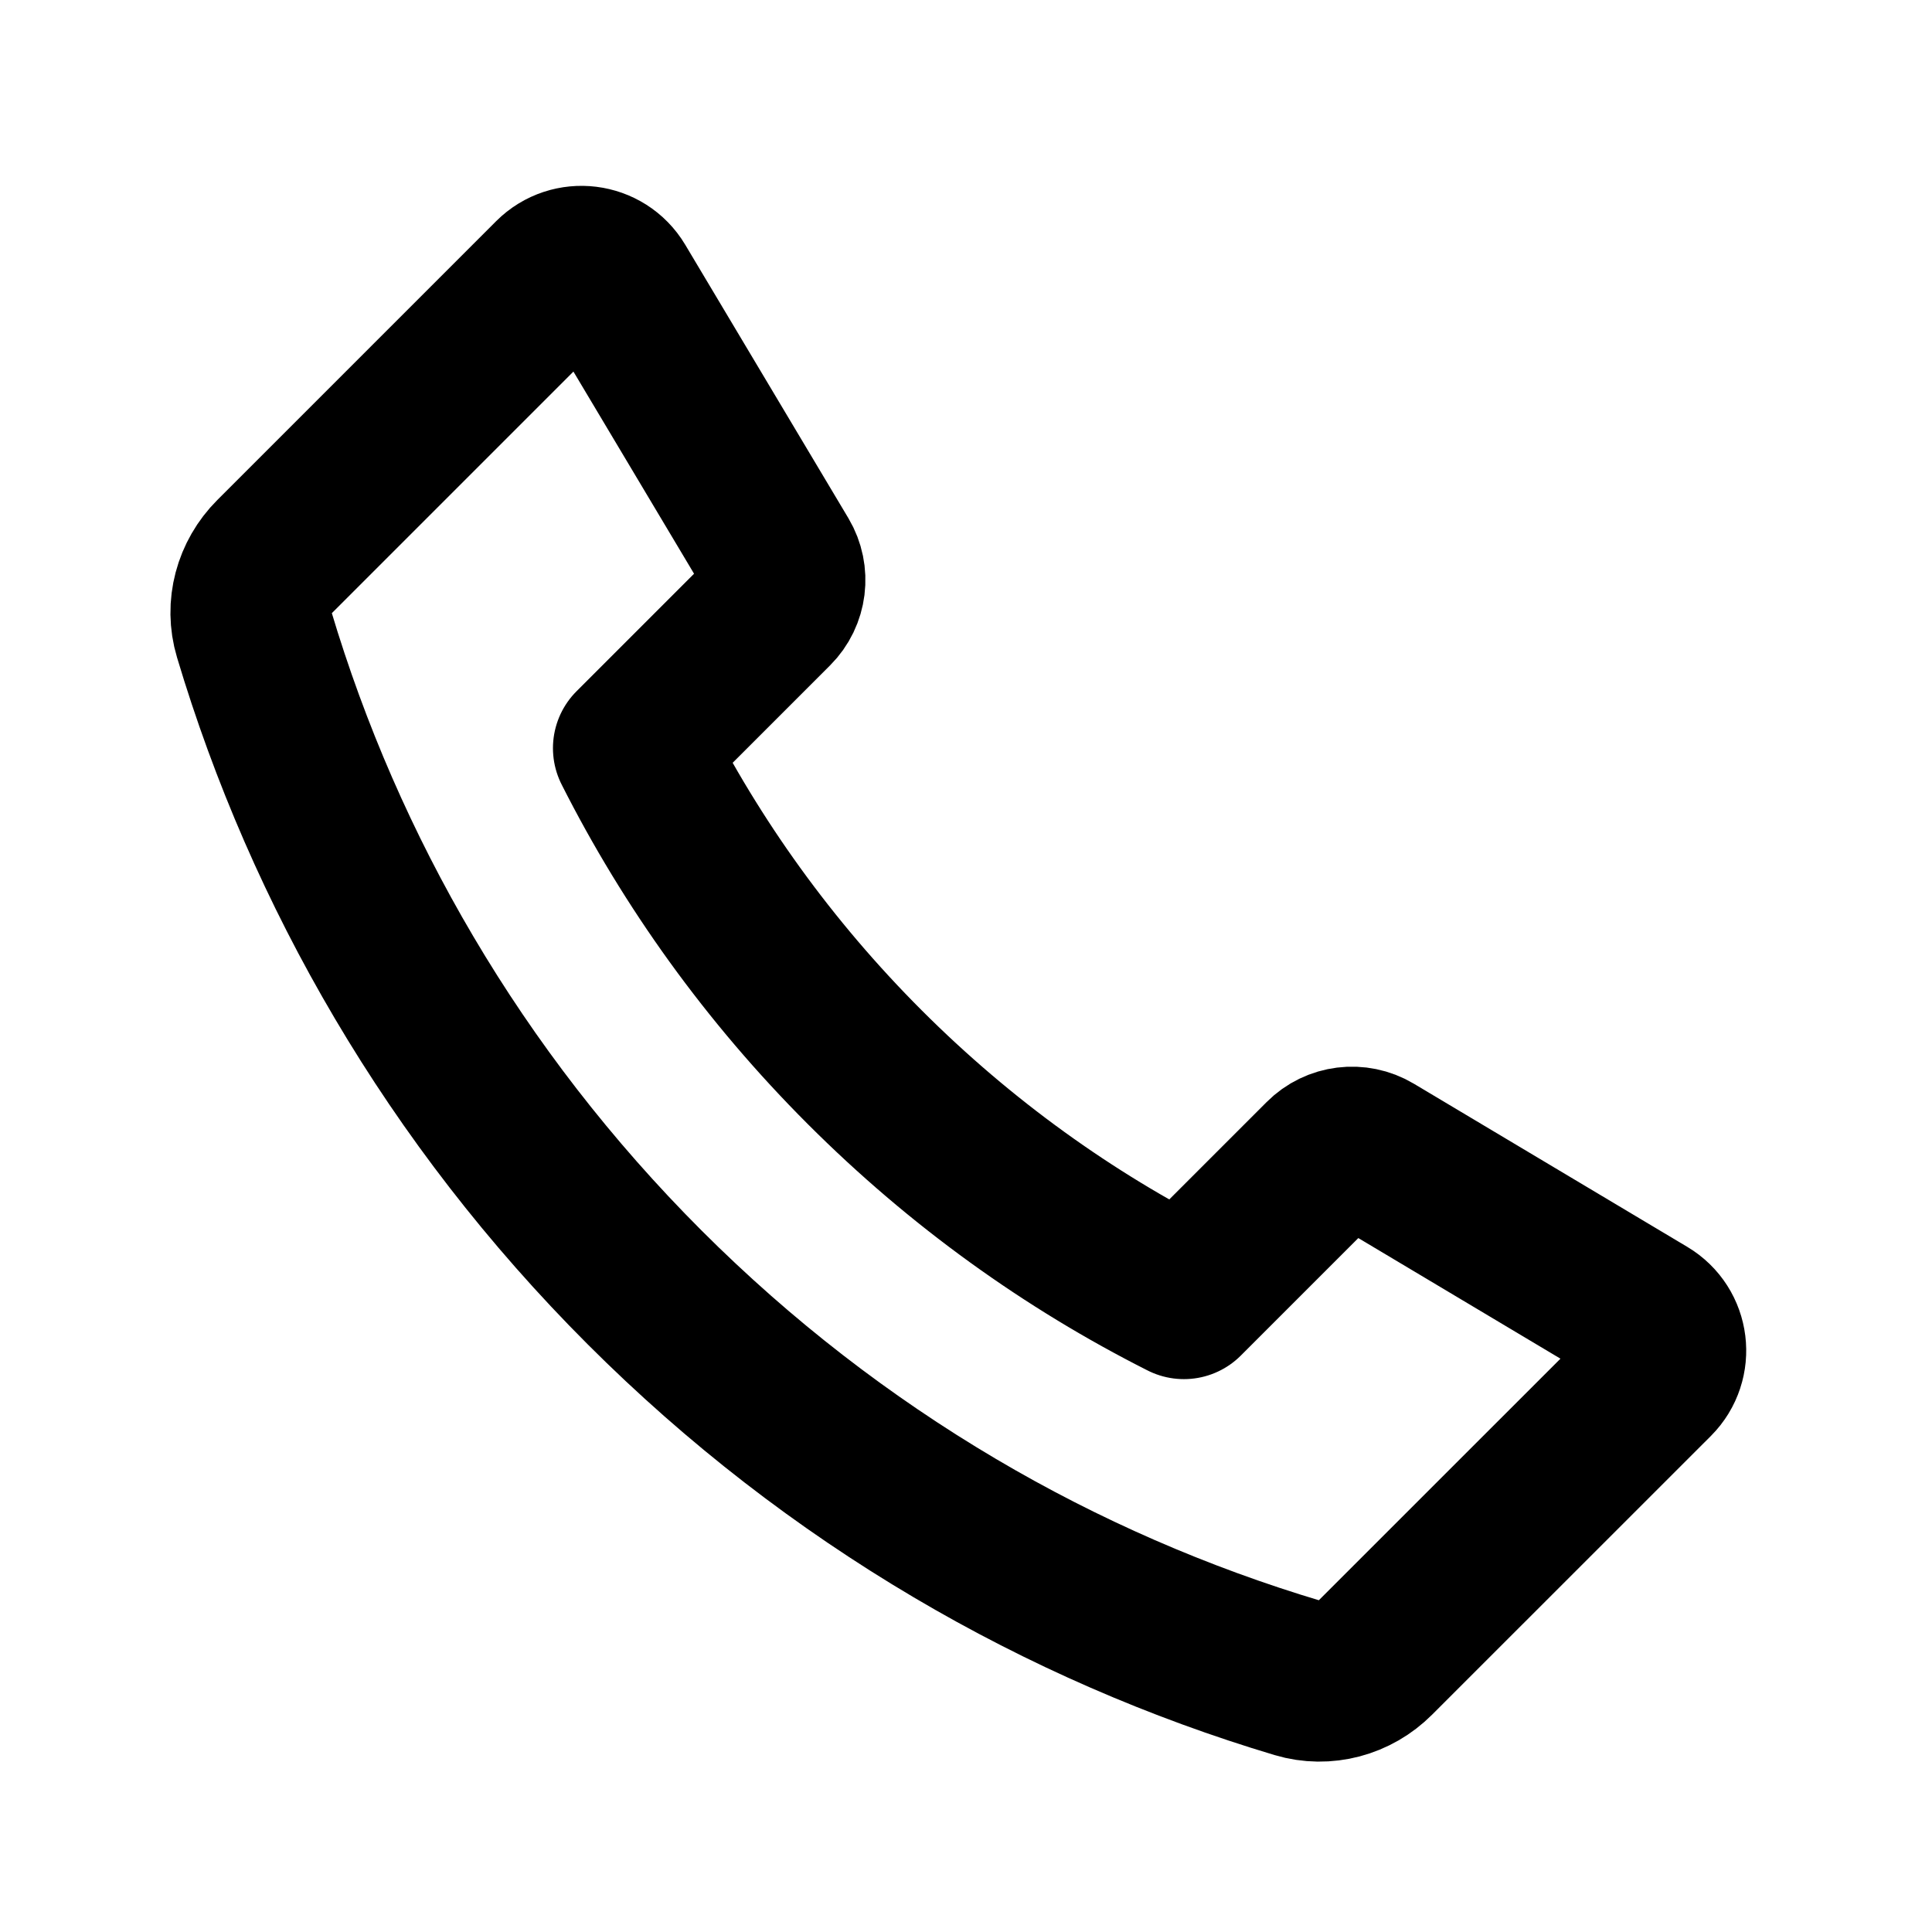
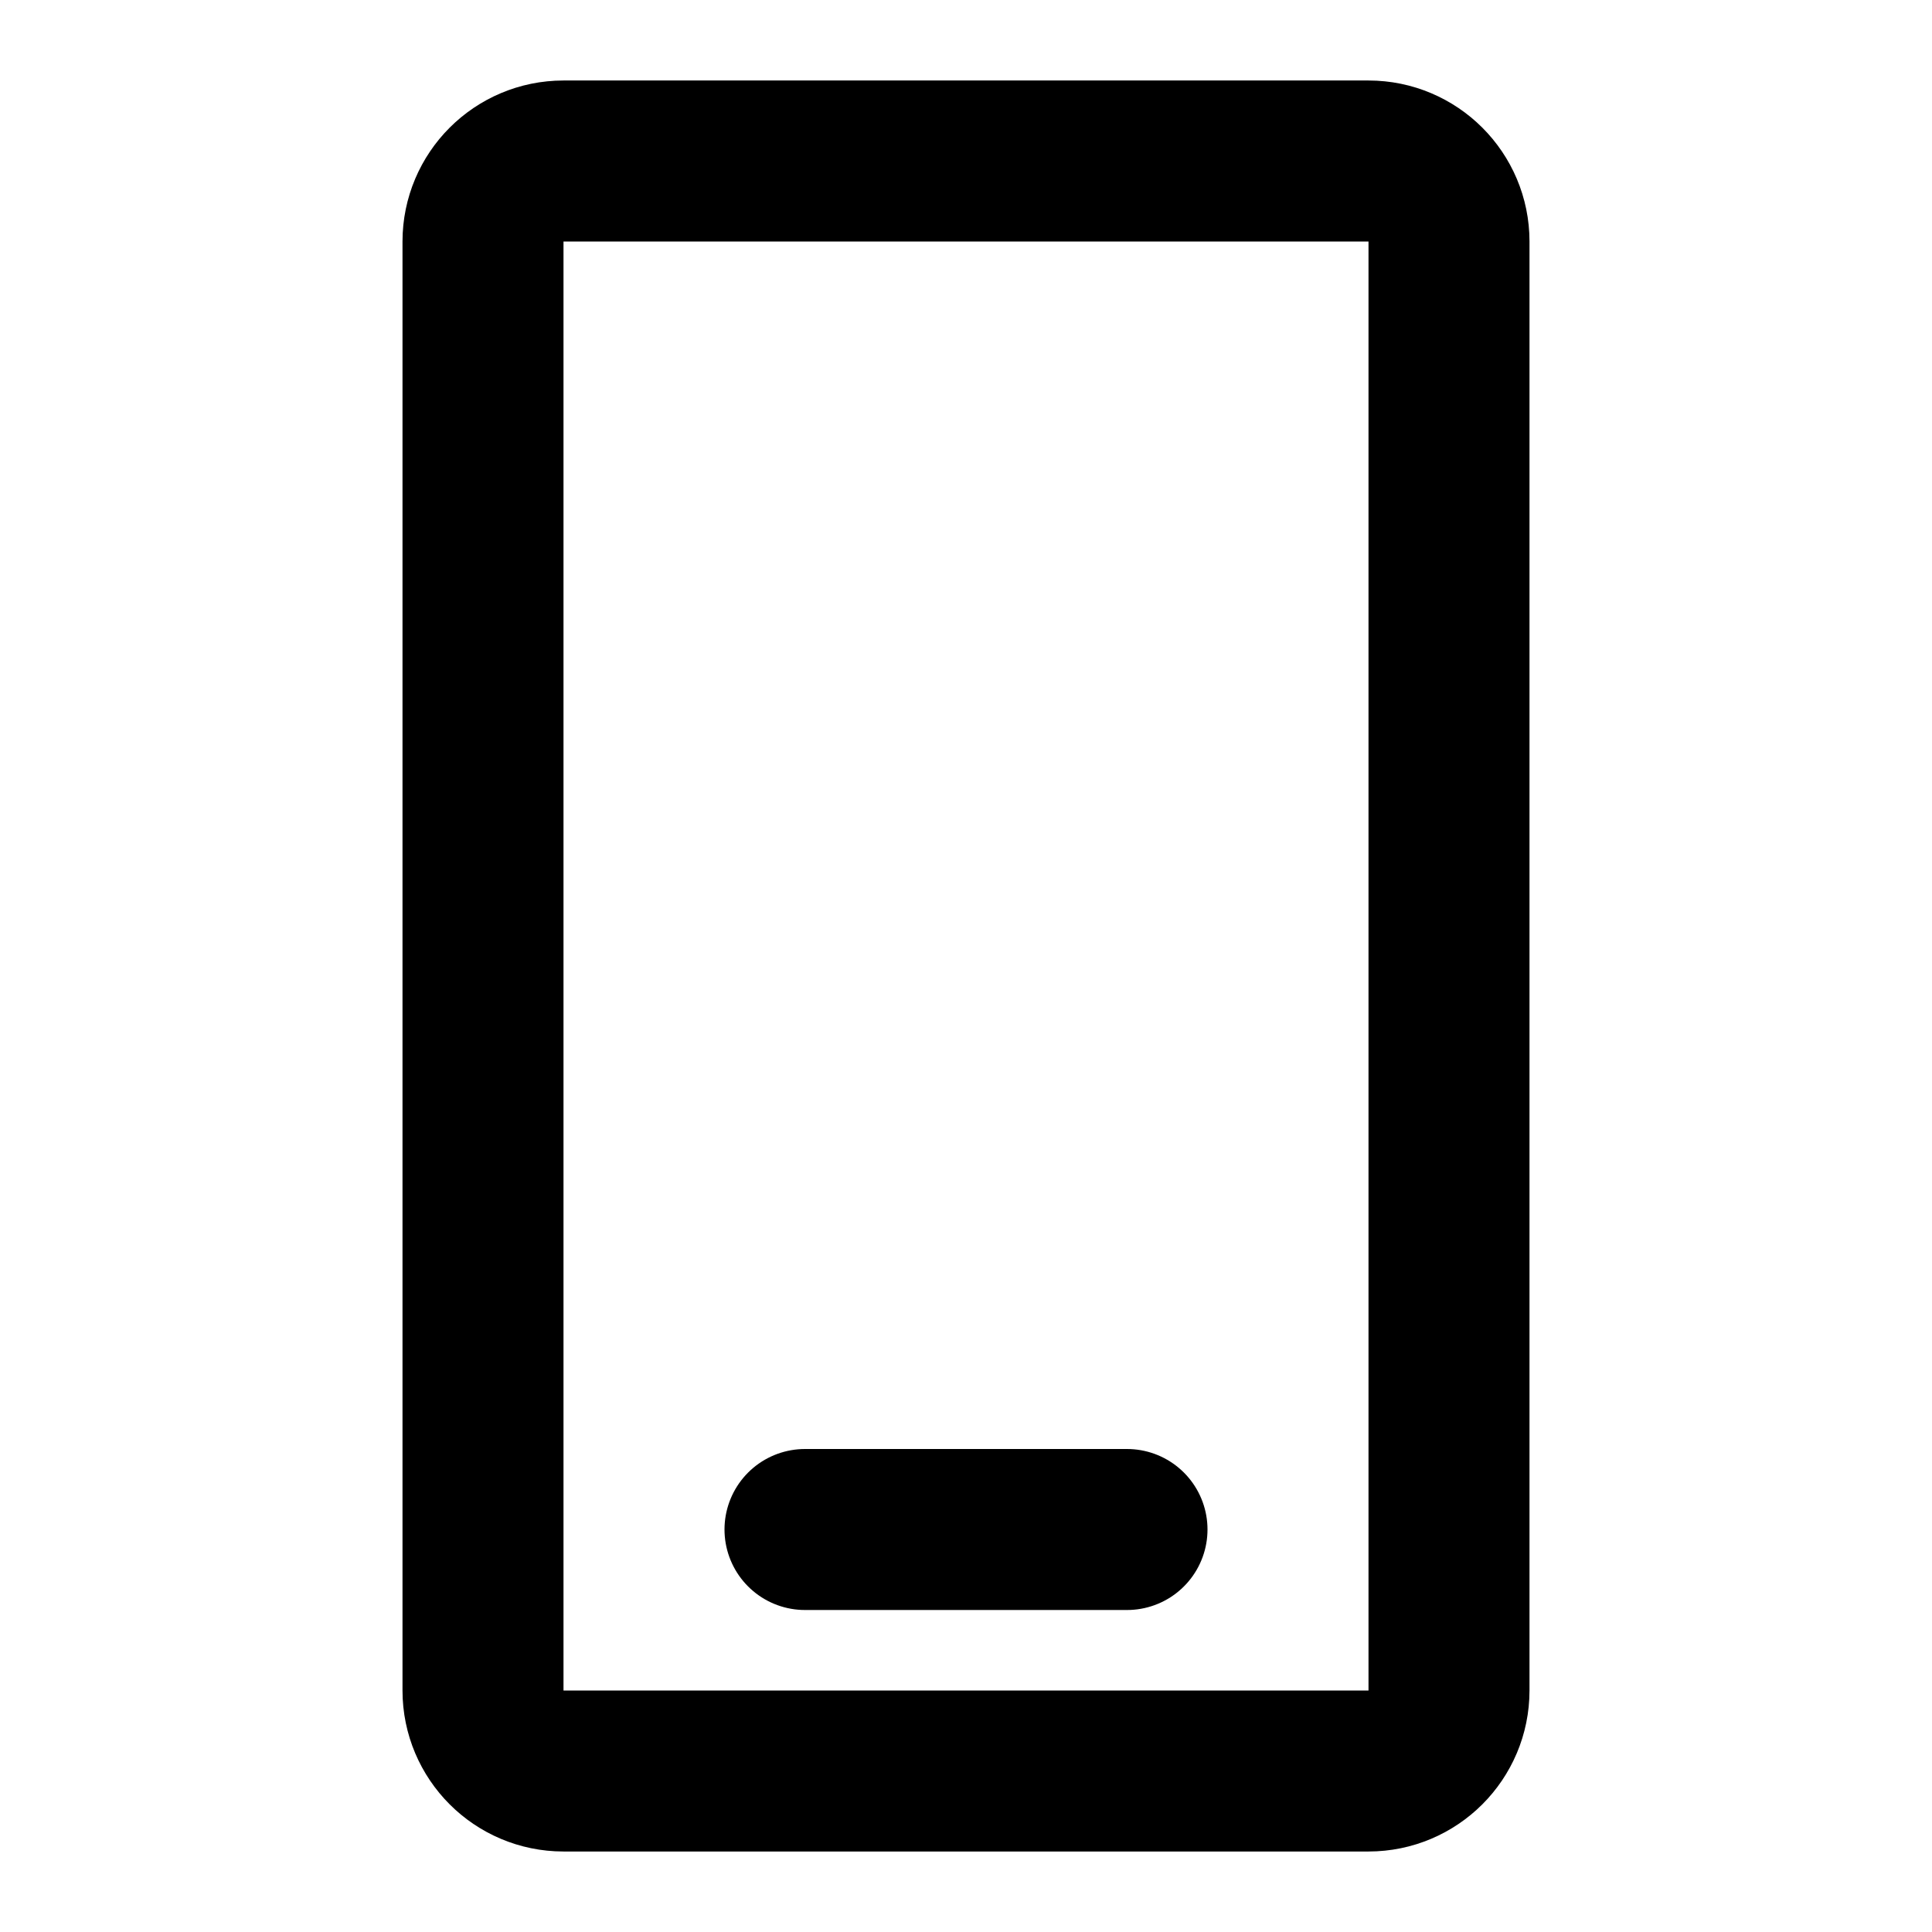
<svg xmlns="http://www.w3.org/2000/svg" width="24" height="24" viewBox="0 0 24 24" fill="none">
-   <path d="M7.869 9.294C8.591 10.723 9.549 12.064 10.743 13.258C11.937 14.452 13.277 15.41 14.707 16.132L16.442 14.397C16.603 14.235 16.855 14.204 17.051 14.321L20.448 16.348C20.728 16.515 20.776 16.9 20.546 17.131L17.083 20.593C16.831 20.846 16.462 20.946 16.12 20.844C14.646 20.403 13.213 19.782 11.858 18.981C10.484 18.169 9.188 17.173 8.008 15.993C6.827 14.812 5.831 13.517 5.02 12.143C4.219 10.787 3.598 9.355 3.157 7.88C3.054 7.538 3.155 7.17 3.407 6.918L6.87 3.455C7.1 3.225 7.486 3.273 7.653 3.552L9.68 6.949C9.797 7.146 9.766 7.397 9.604 7.559L7.869 9.294Z" stroke="black" stroke-width="2" stroke-linecap="round" stroke-linejoin="round" />
+   <path d="M10 19H14M7 22H17C17.552 22 18 21.552 18 21V3C18 2.448 17.552 2 17 2H7C6.448 2 6 2.448 6 3V21C6 21.552 6.448 22 7 22Z" stroke="black" stroke-width="2" stroke-linecap="round" />
</svg>
